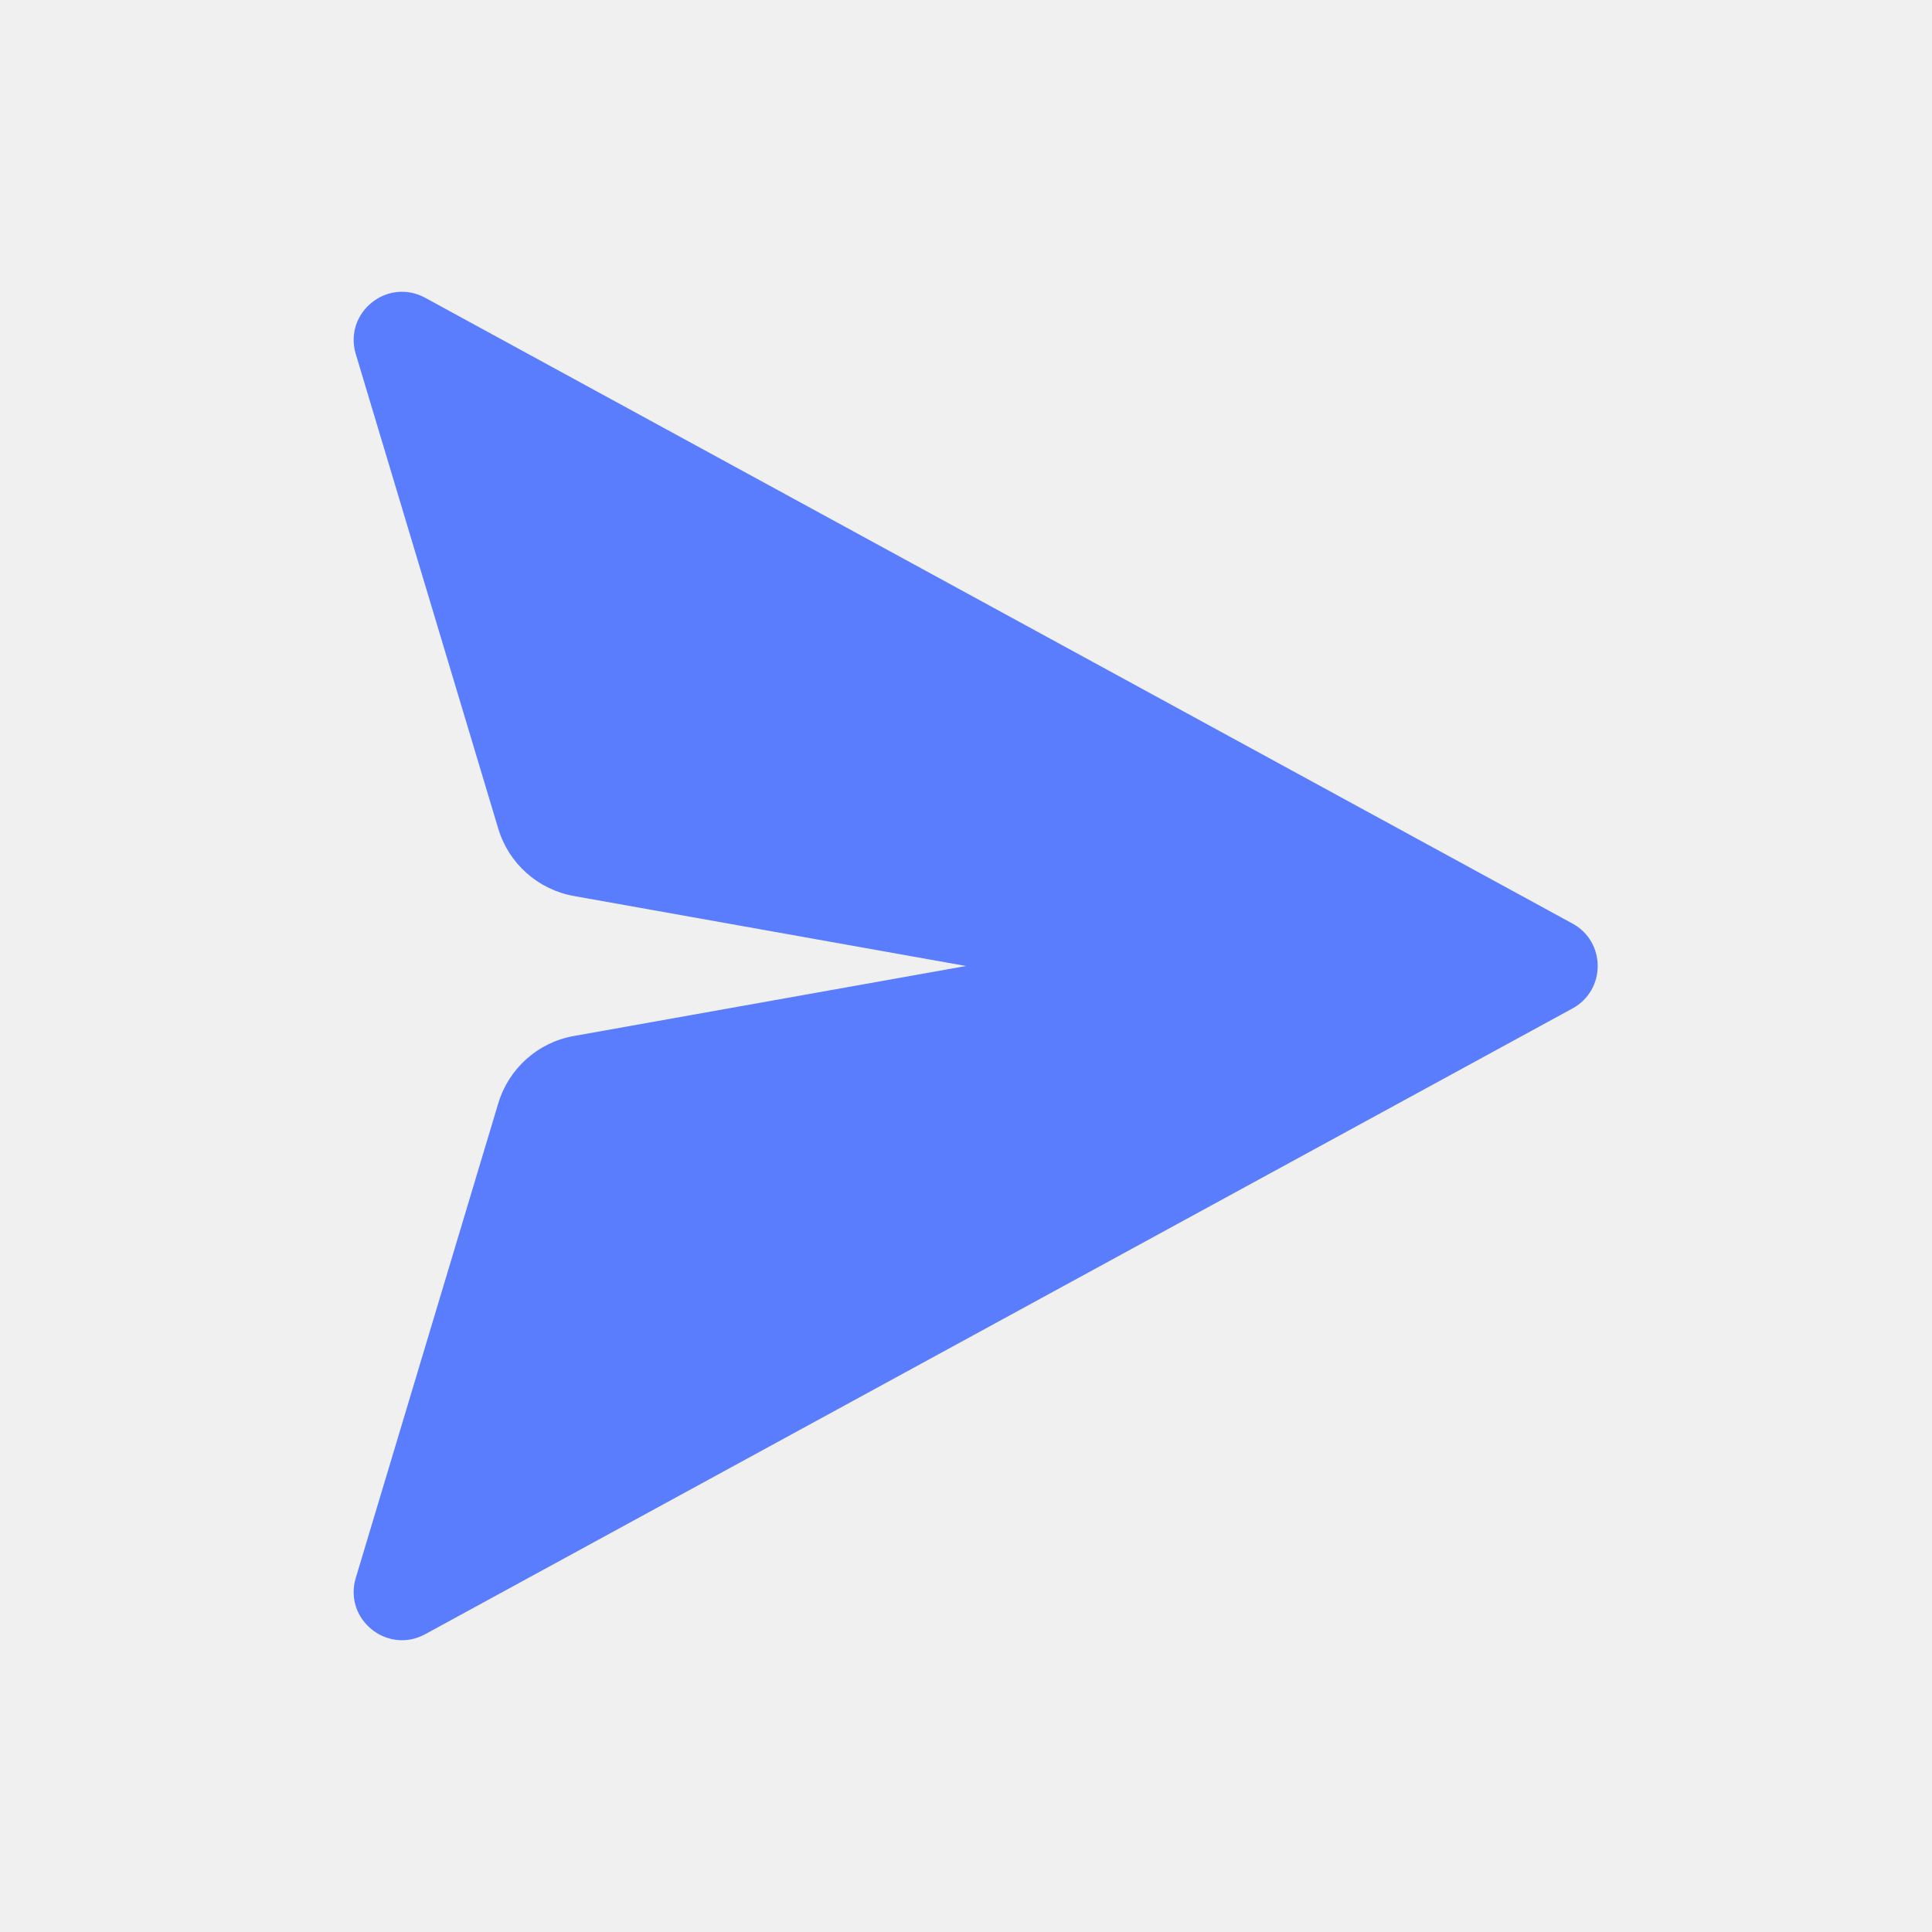
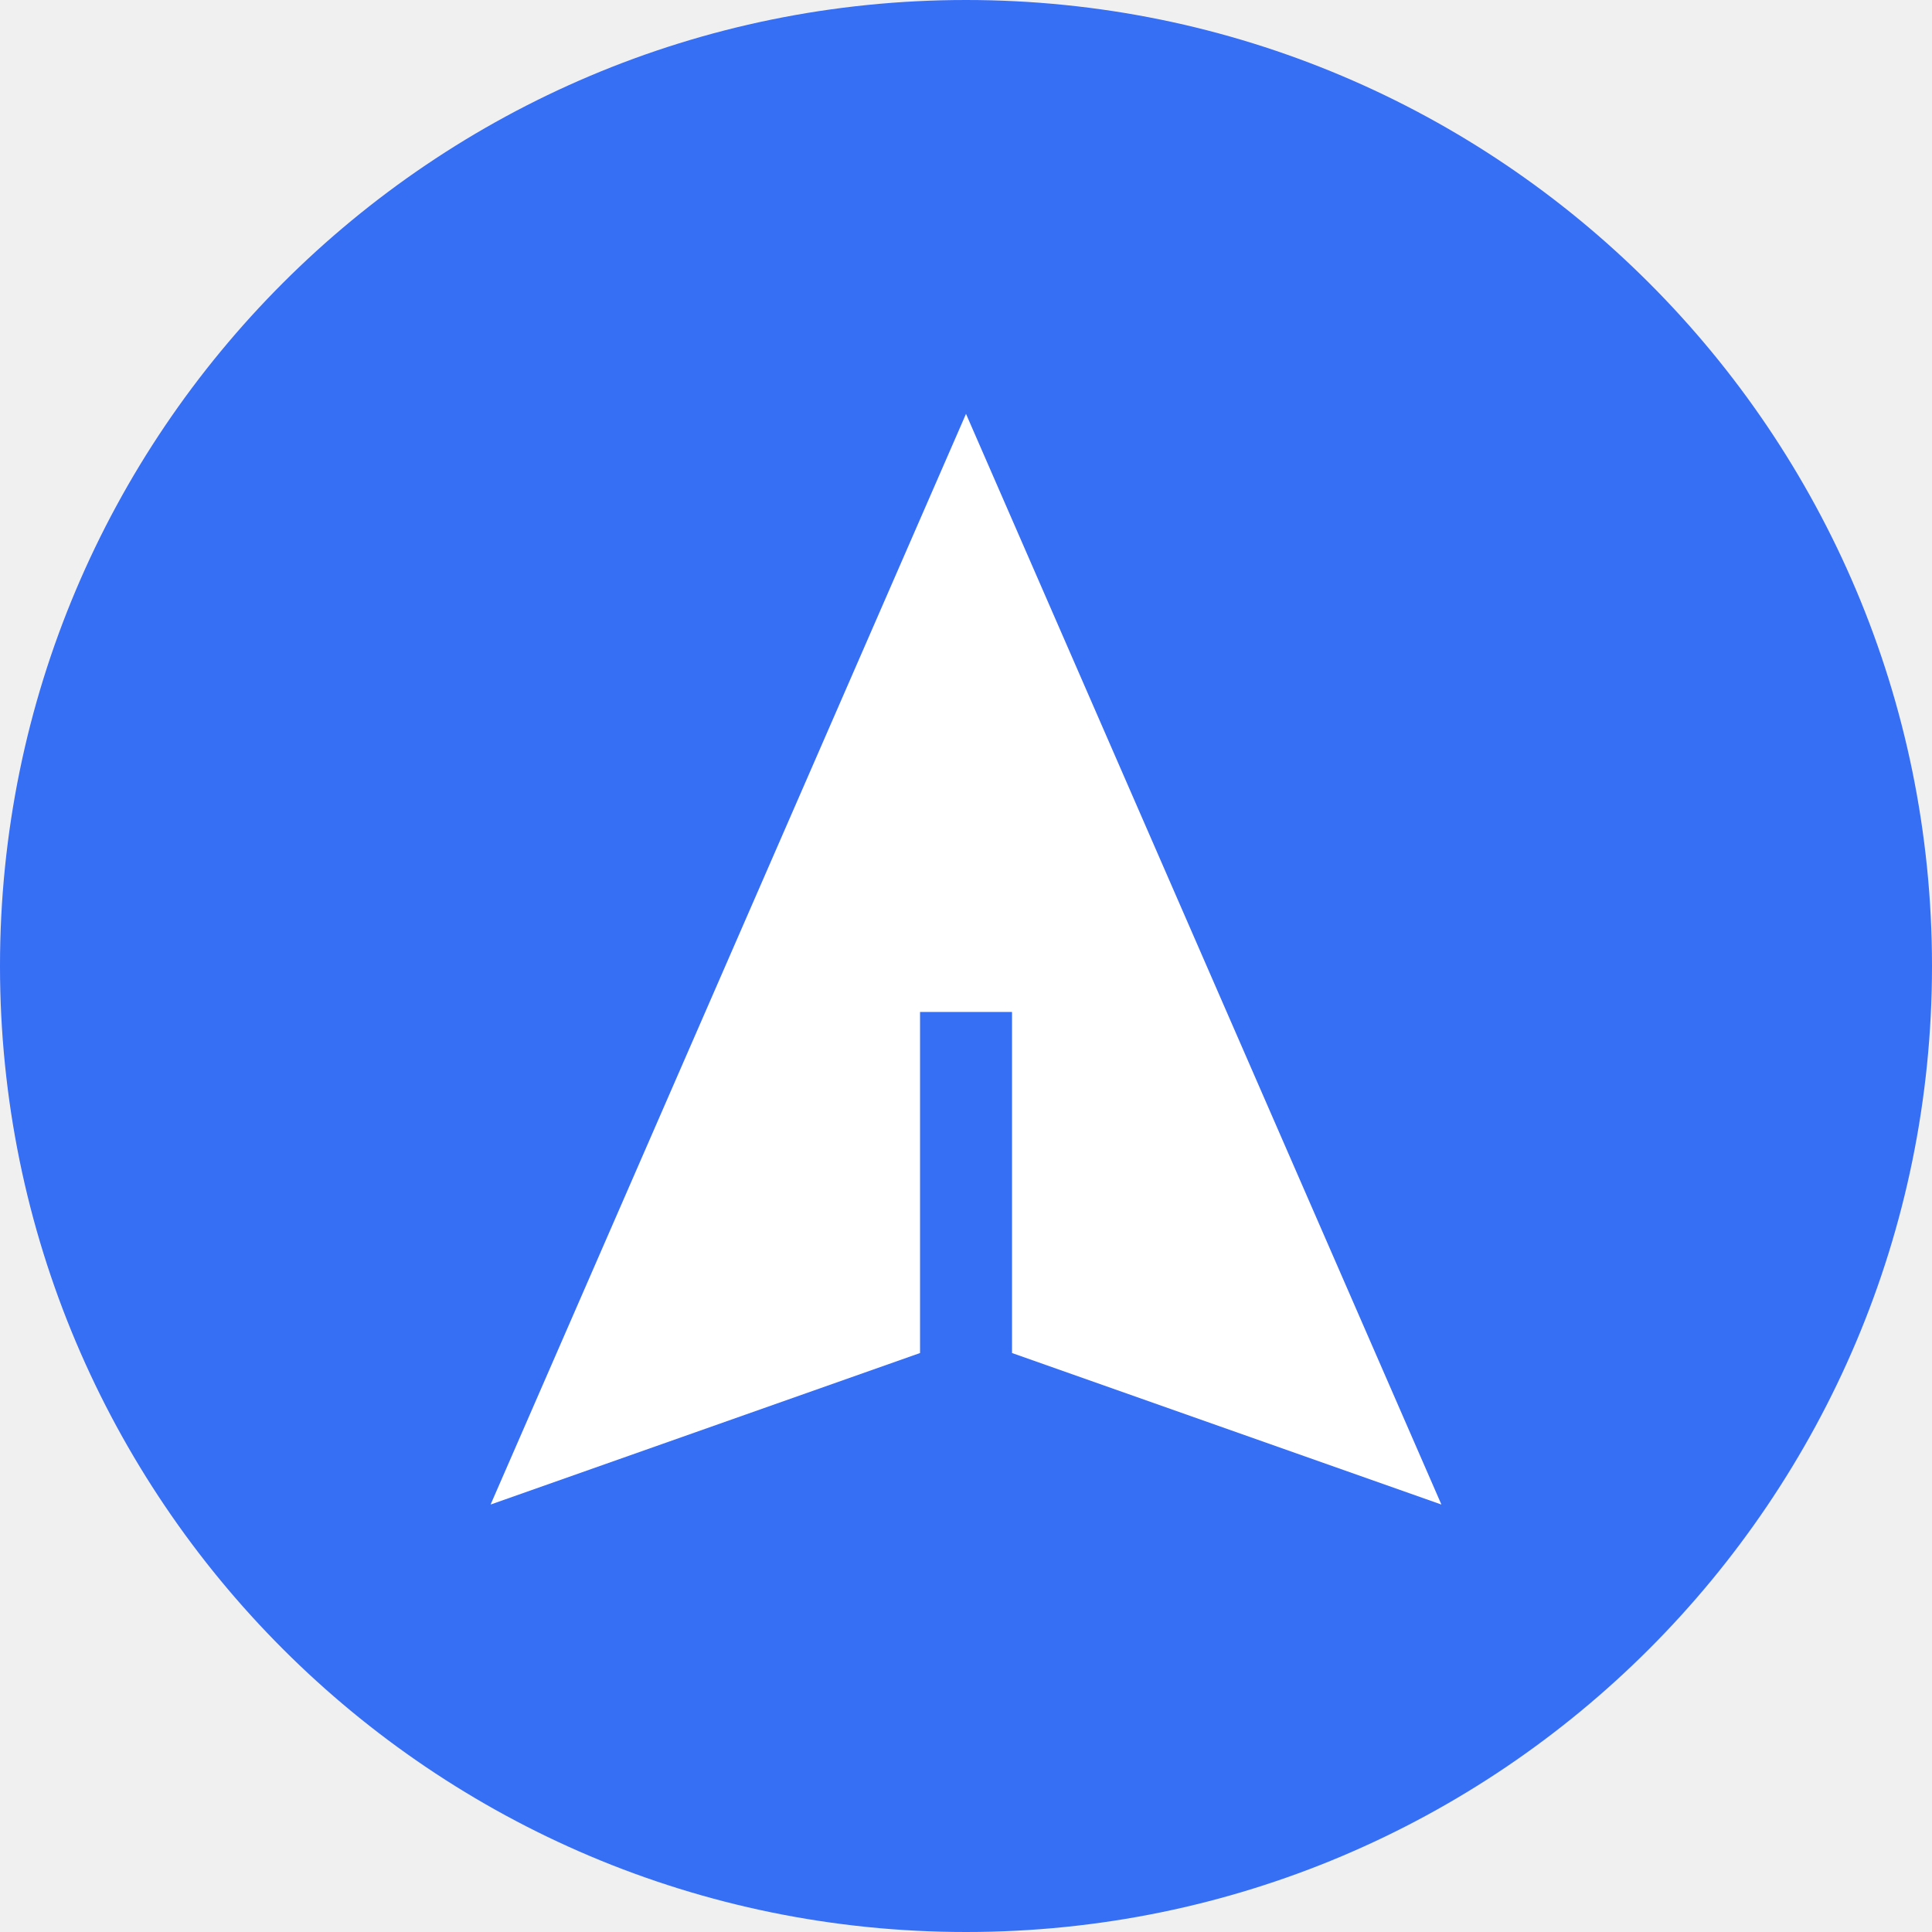
- <svg xmlns="http://www.w3.org/2000/svg" width="20" height="20" viewBox="0 0 20 20" fill="none">
-   <path d="M16.279 9.561C16.626 9.751 16.626 10.249 16.279 10.439L4.402 16.917C4.009 17.131 3.555 16.763 3.683 16.335L5.158 11.422C5.266 11.061 5.568 10.791 5.939 10.725L10 10L5.939 9.275C5.568 9.208 5.266 8.939 5.158 8.578L3.683 3.665C3.555 3.237 4.009 2.869 4.402 3.083L16.279 9.561Z" fill="#4a70ff" fill-opacity="0.9" />
+ <svg xmlns="http://www.w3.org/2000/svg" width="28" height="28" viewBox="0 0 28 28" fill="none">
+   <rect width="28" height="28" rx="14" fill="#366EF4" style="fill:#366EF4;fill:color(display-p3 0.212 0.431 0.957);fill-opacity:1;" />
+   <path d="M14 5.998L7.11 21.805L13.334 19.609L13.334 14.666L14.667 14.666L14.667 19.609L20.89 21.805L14 5.998Z" fill="white" style="fill:white;fill-opacity:1;" />
</svg>
